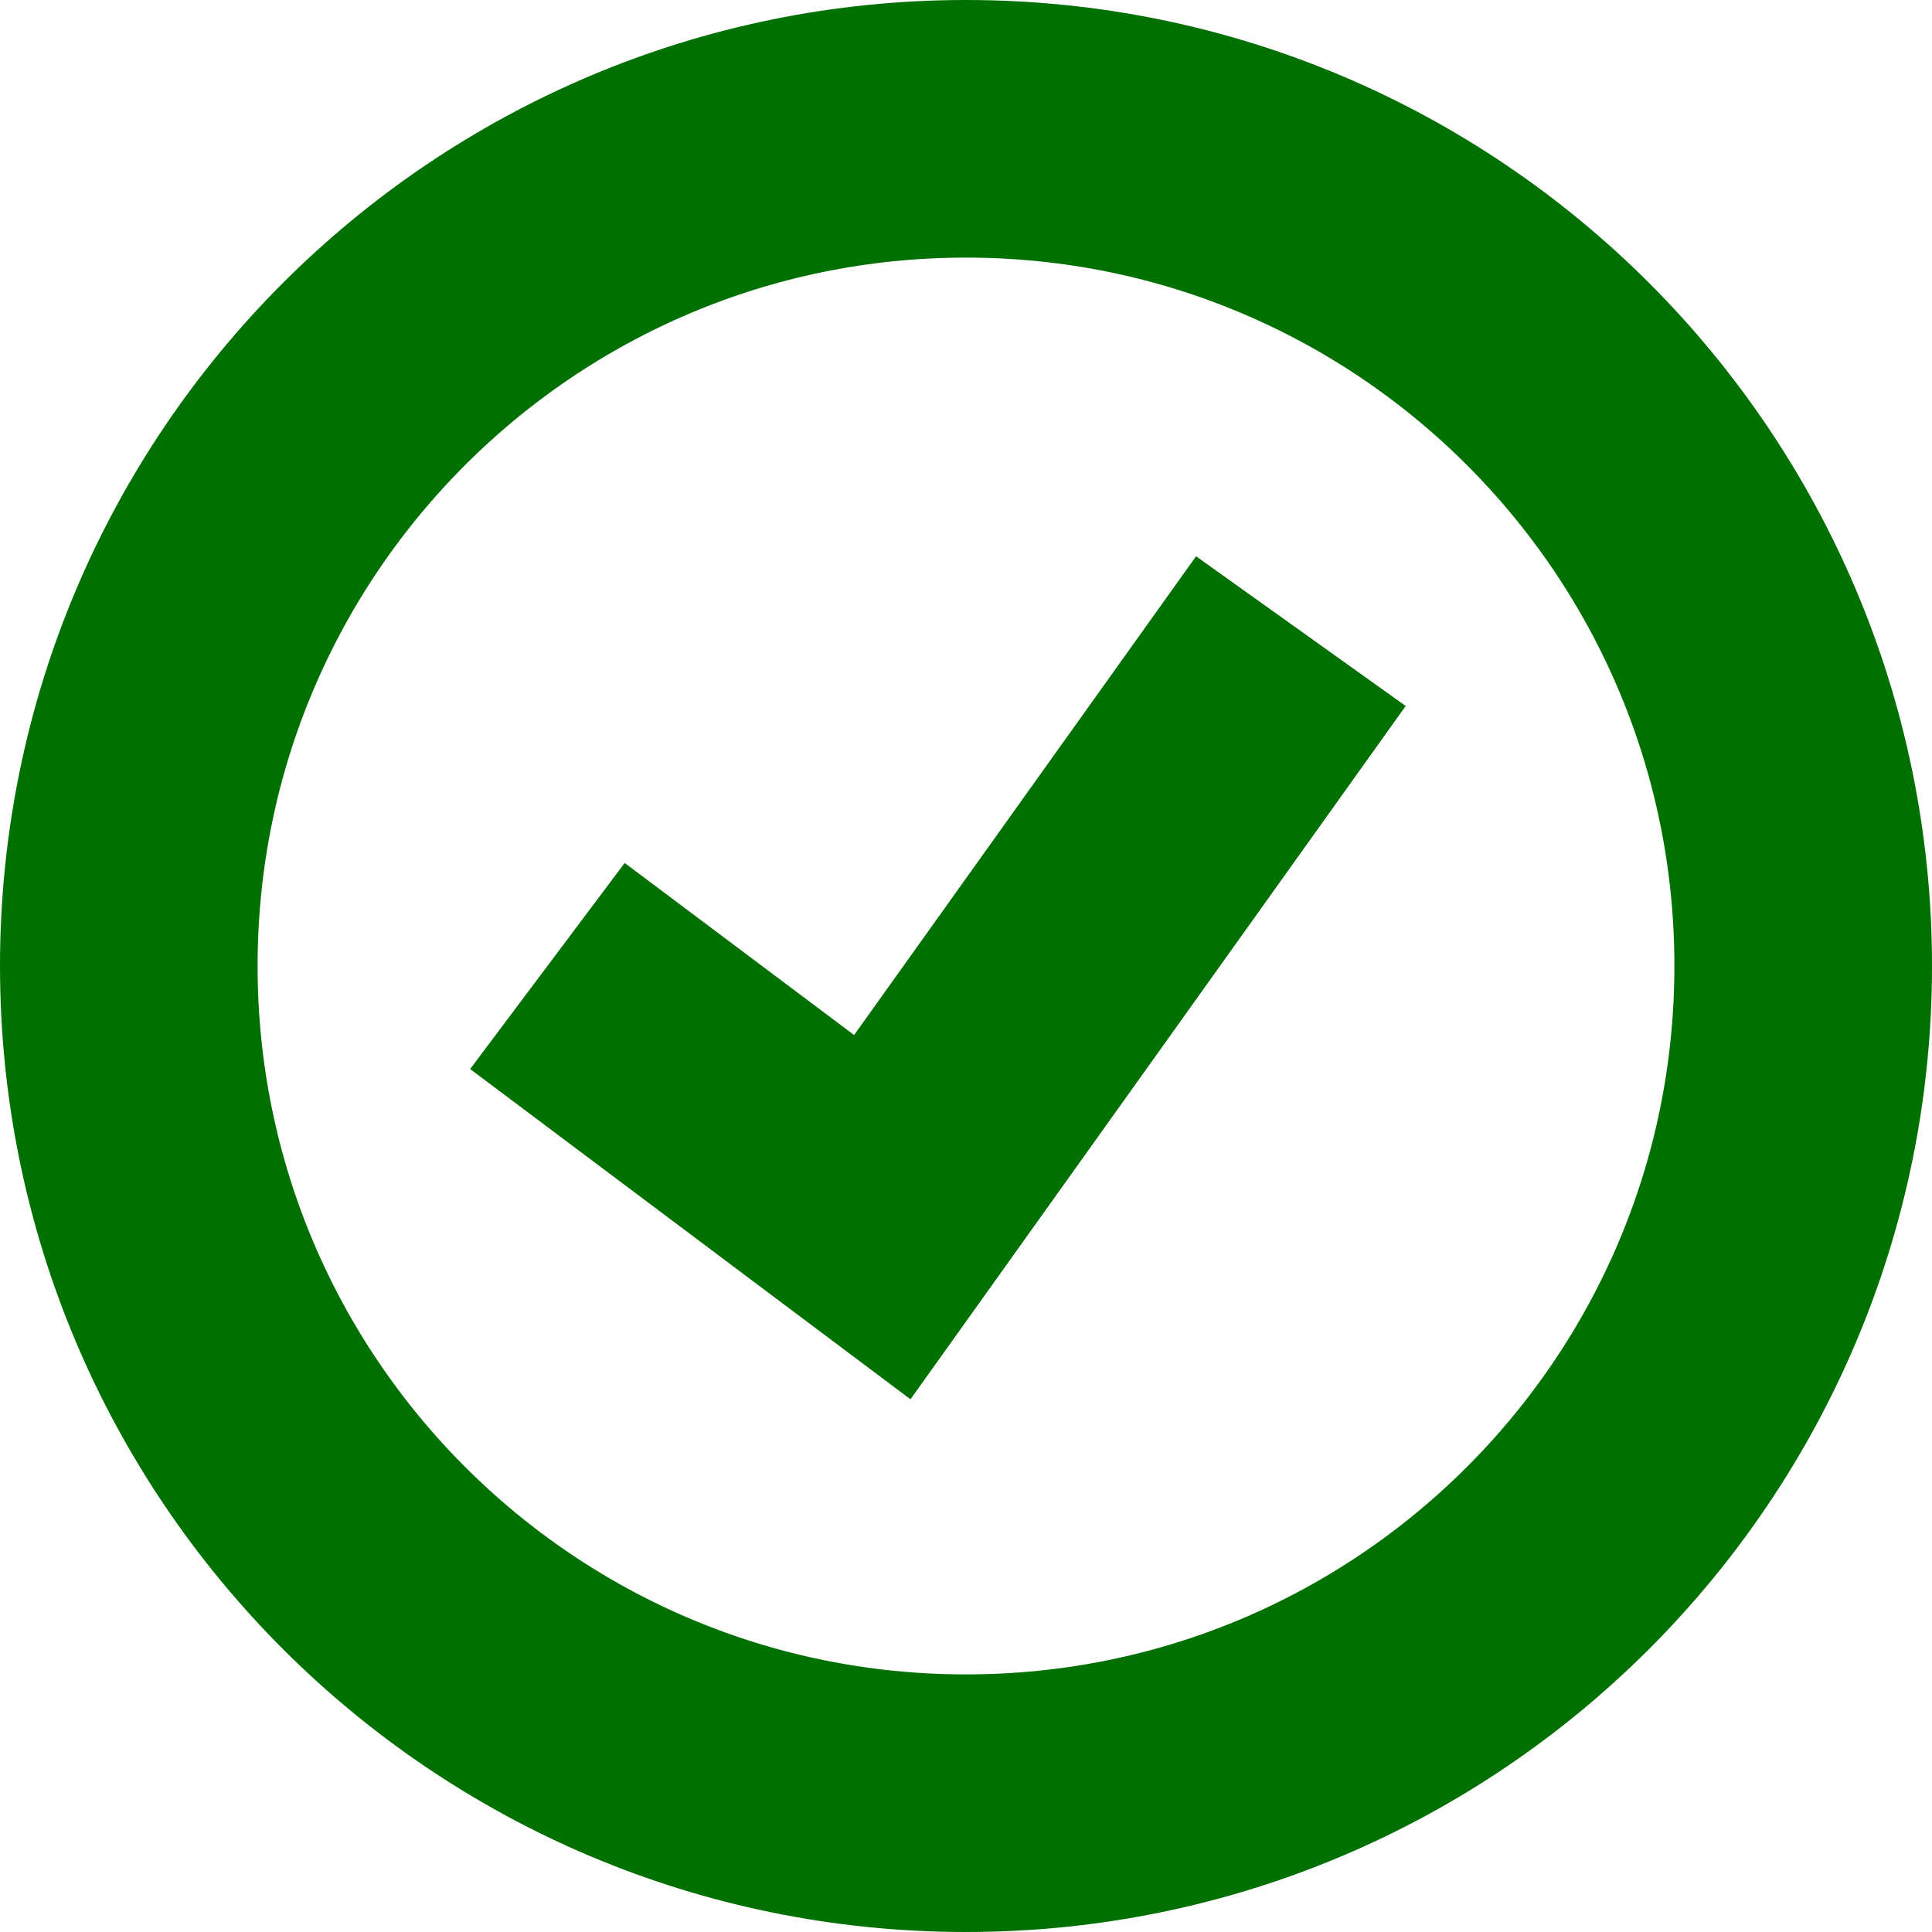
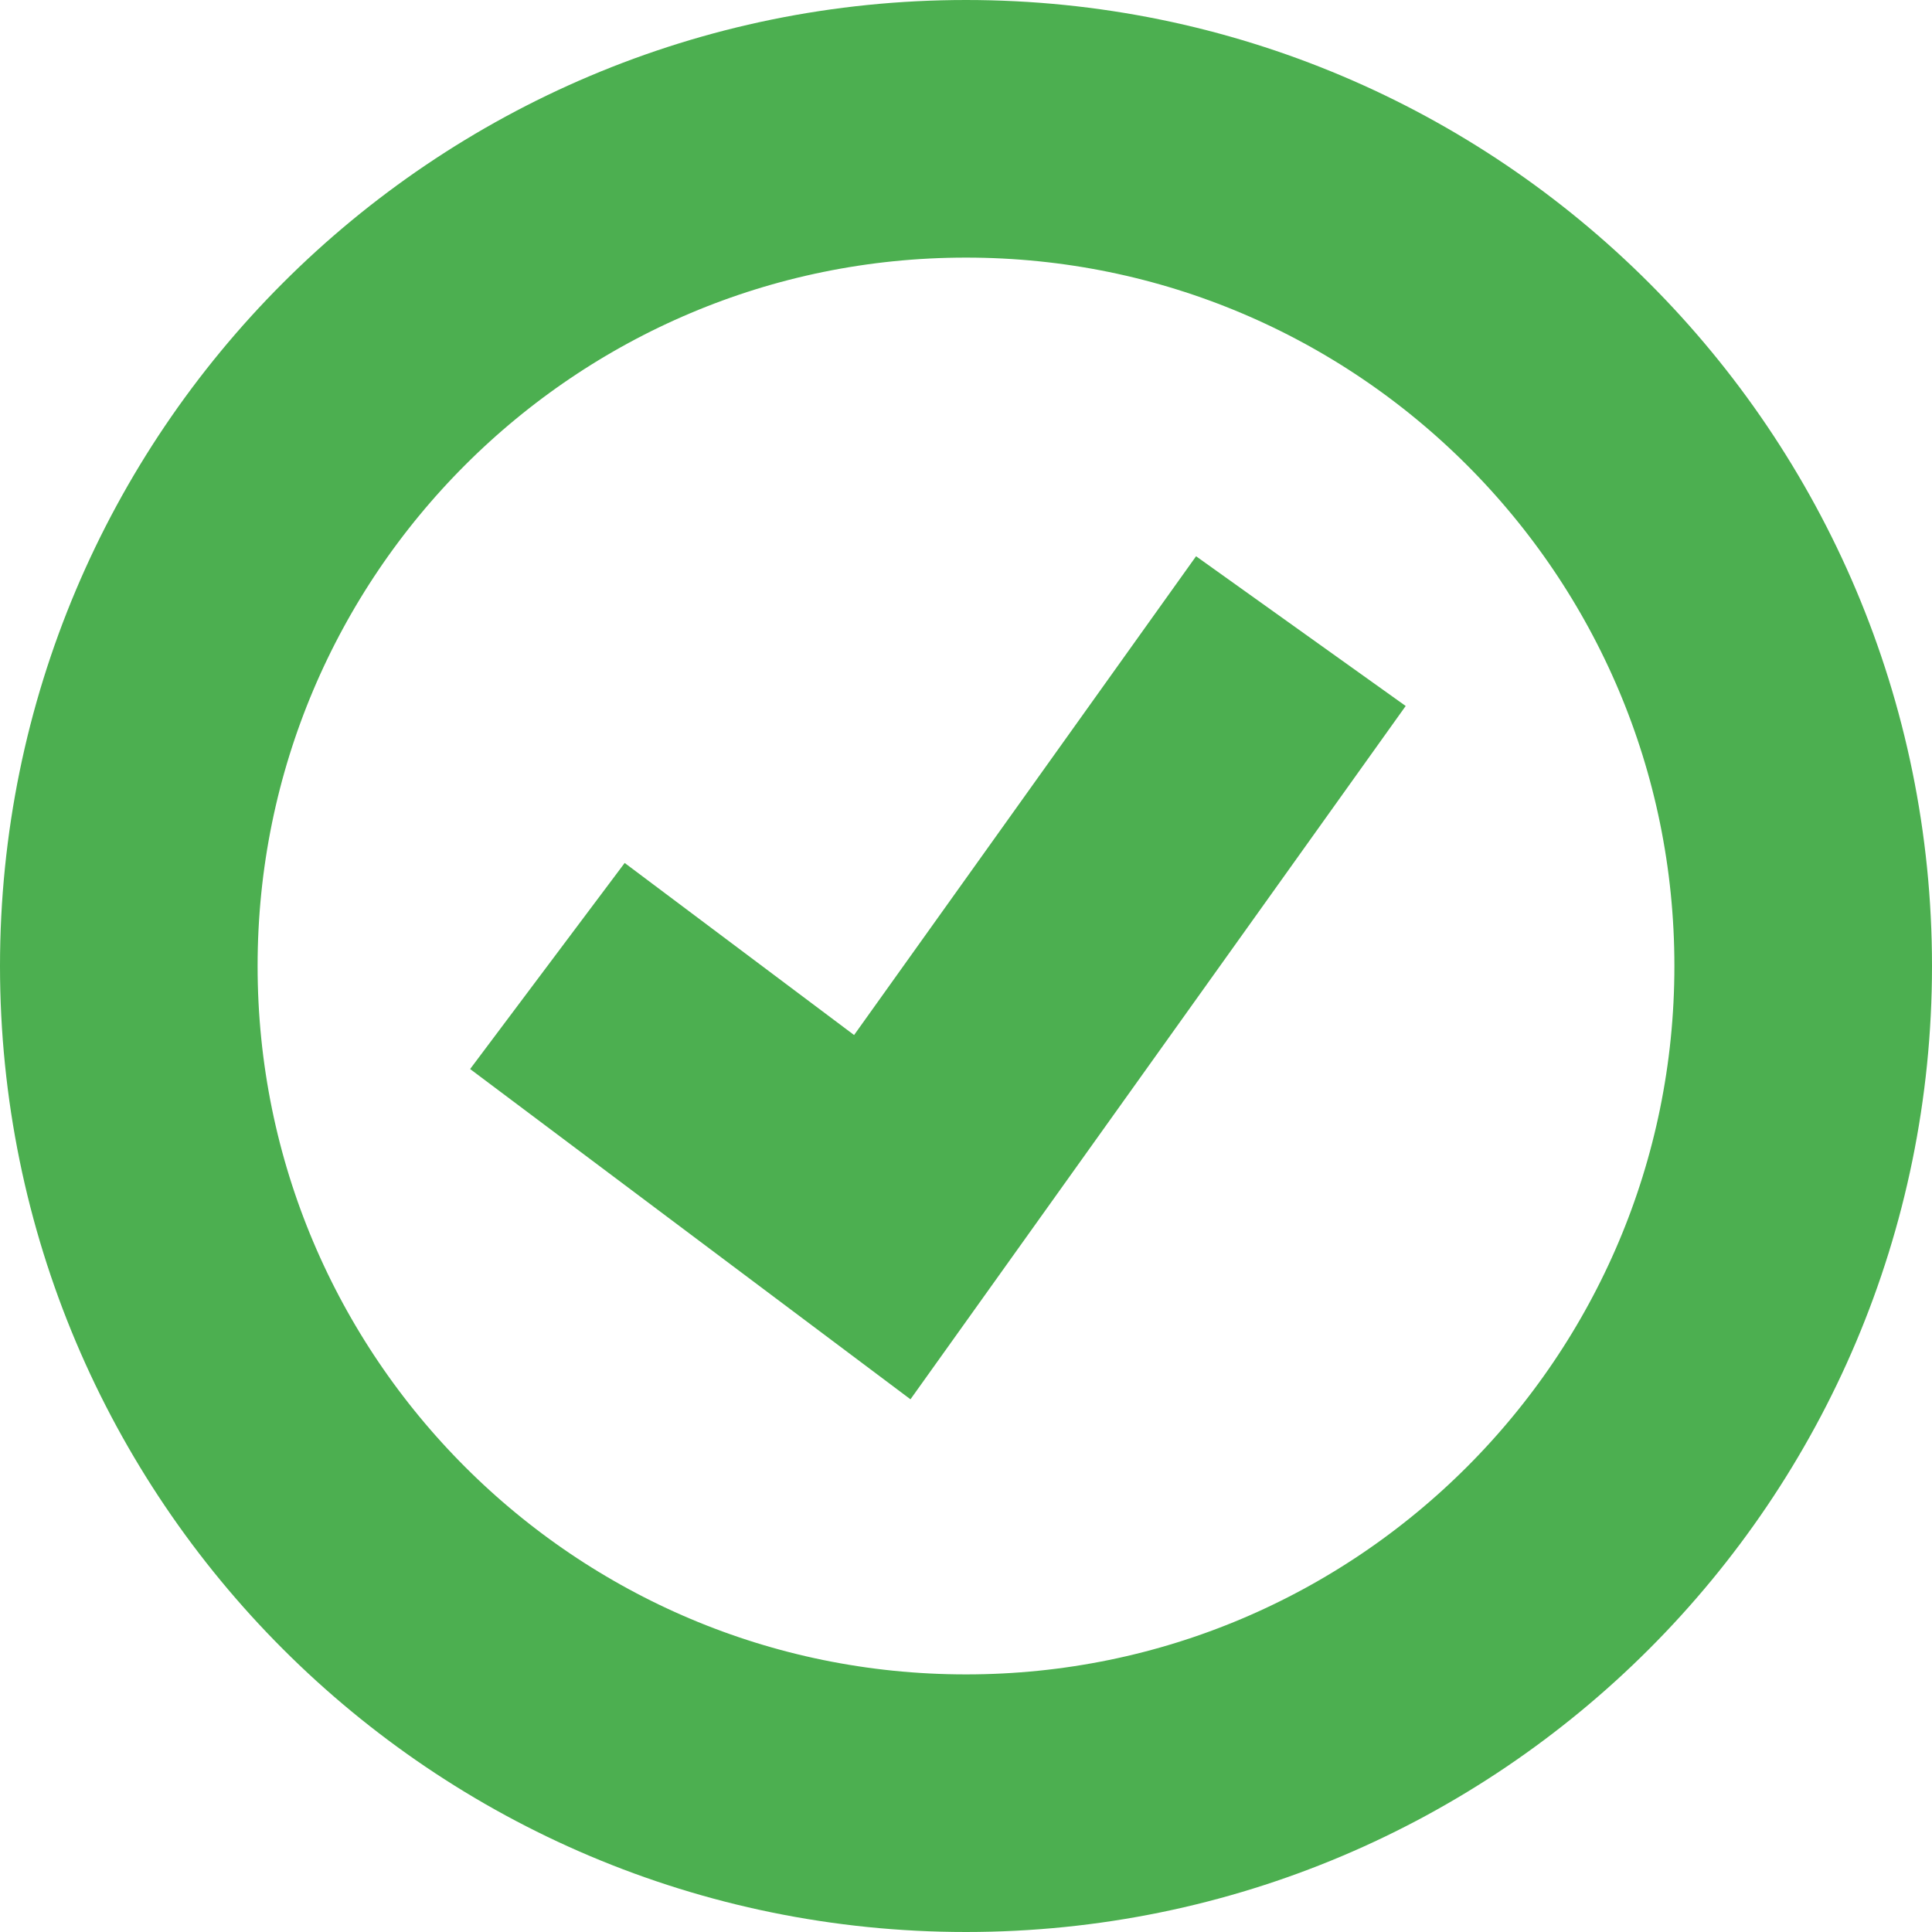
<svg xmlns="http://www.w3.org/2000/svg" width="15" height="15" viewBox="0 0 15 15" fill="none">
-   <path d="M4.25 7.5L6.85 9.45L10.1 4.9M7.5 14C11.09 14 14 11.09 14 7.5C14 3.91 11.09 1 7.5 1C3.91 1 1 3.91 1 7.5C1 11.09 3.91 14 7.5 14Z" stroke="#007000" stroke-width="2" />
+   <path d="M4.25 7.5L6.85 9.45L10.1 4.9M7.5 14C11.09 14 14 11.09 14 7.5C14 3.91 11.09 1 7.5 1C3.91 1 1 3.91 1 7.5C1 11.09 3.91 14 7.5 14Z" stroke="#4CAF50" stroke-width="2" />
</svg>
